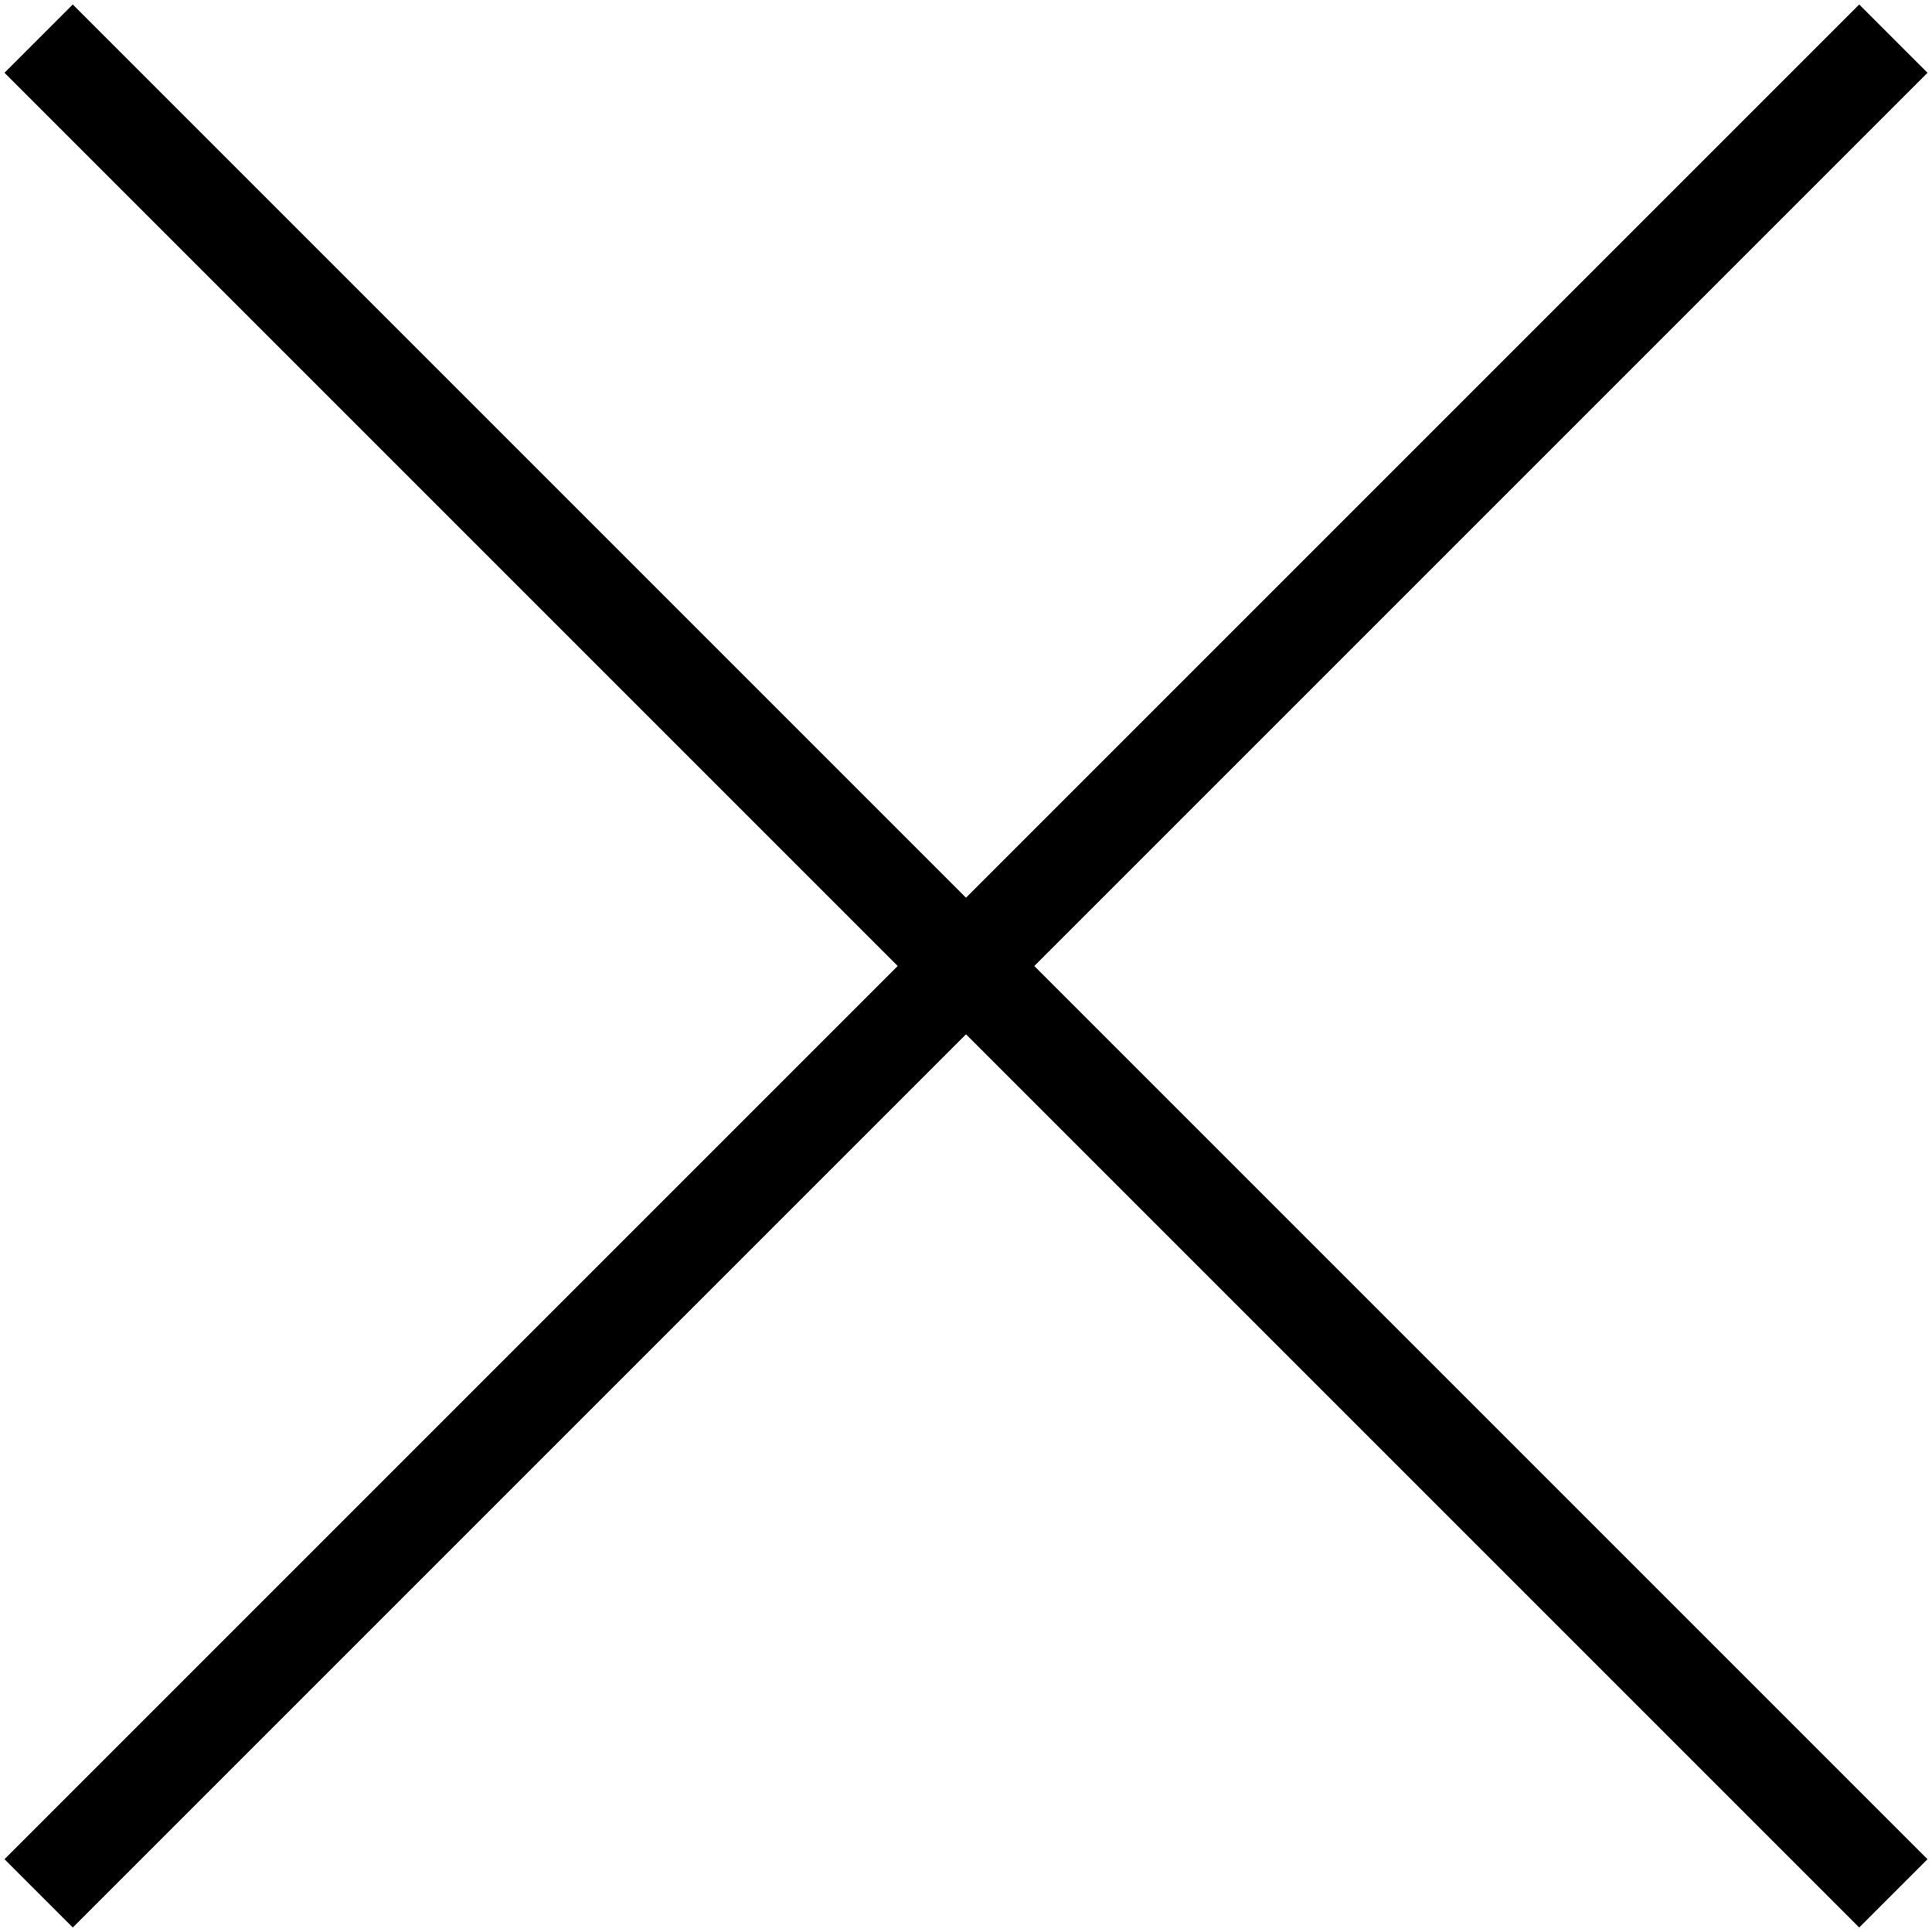
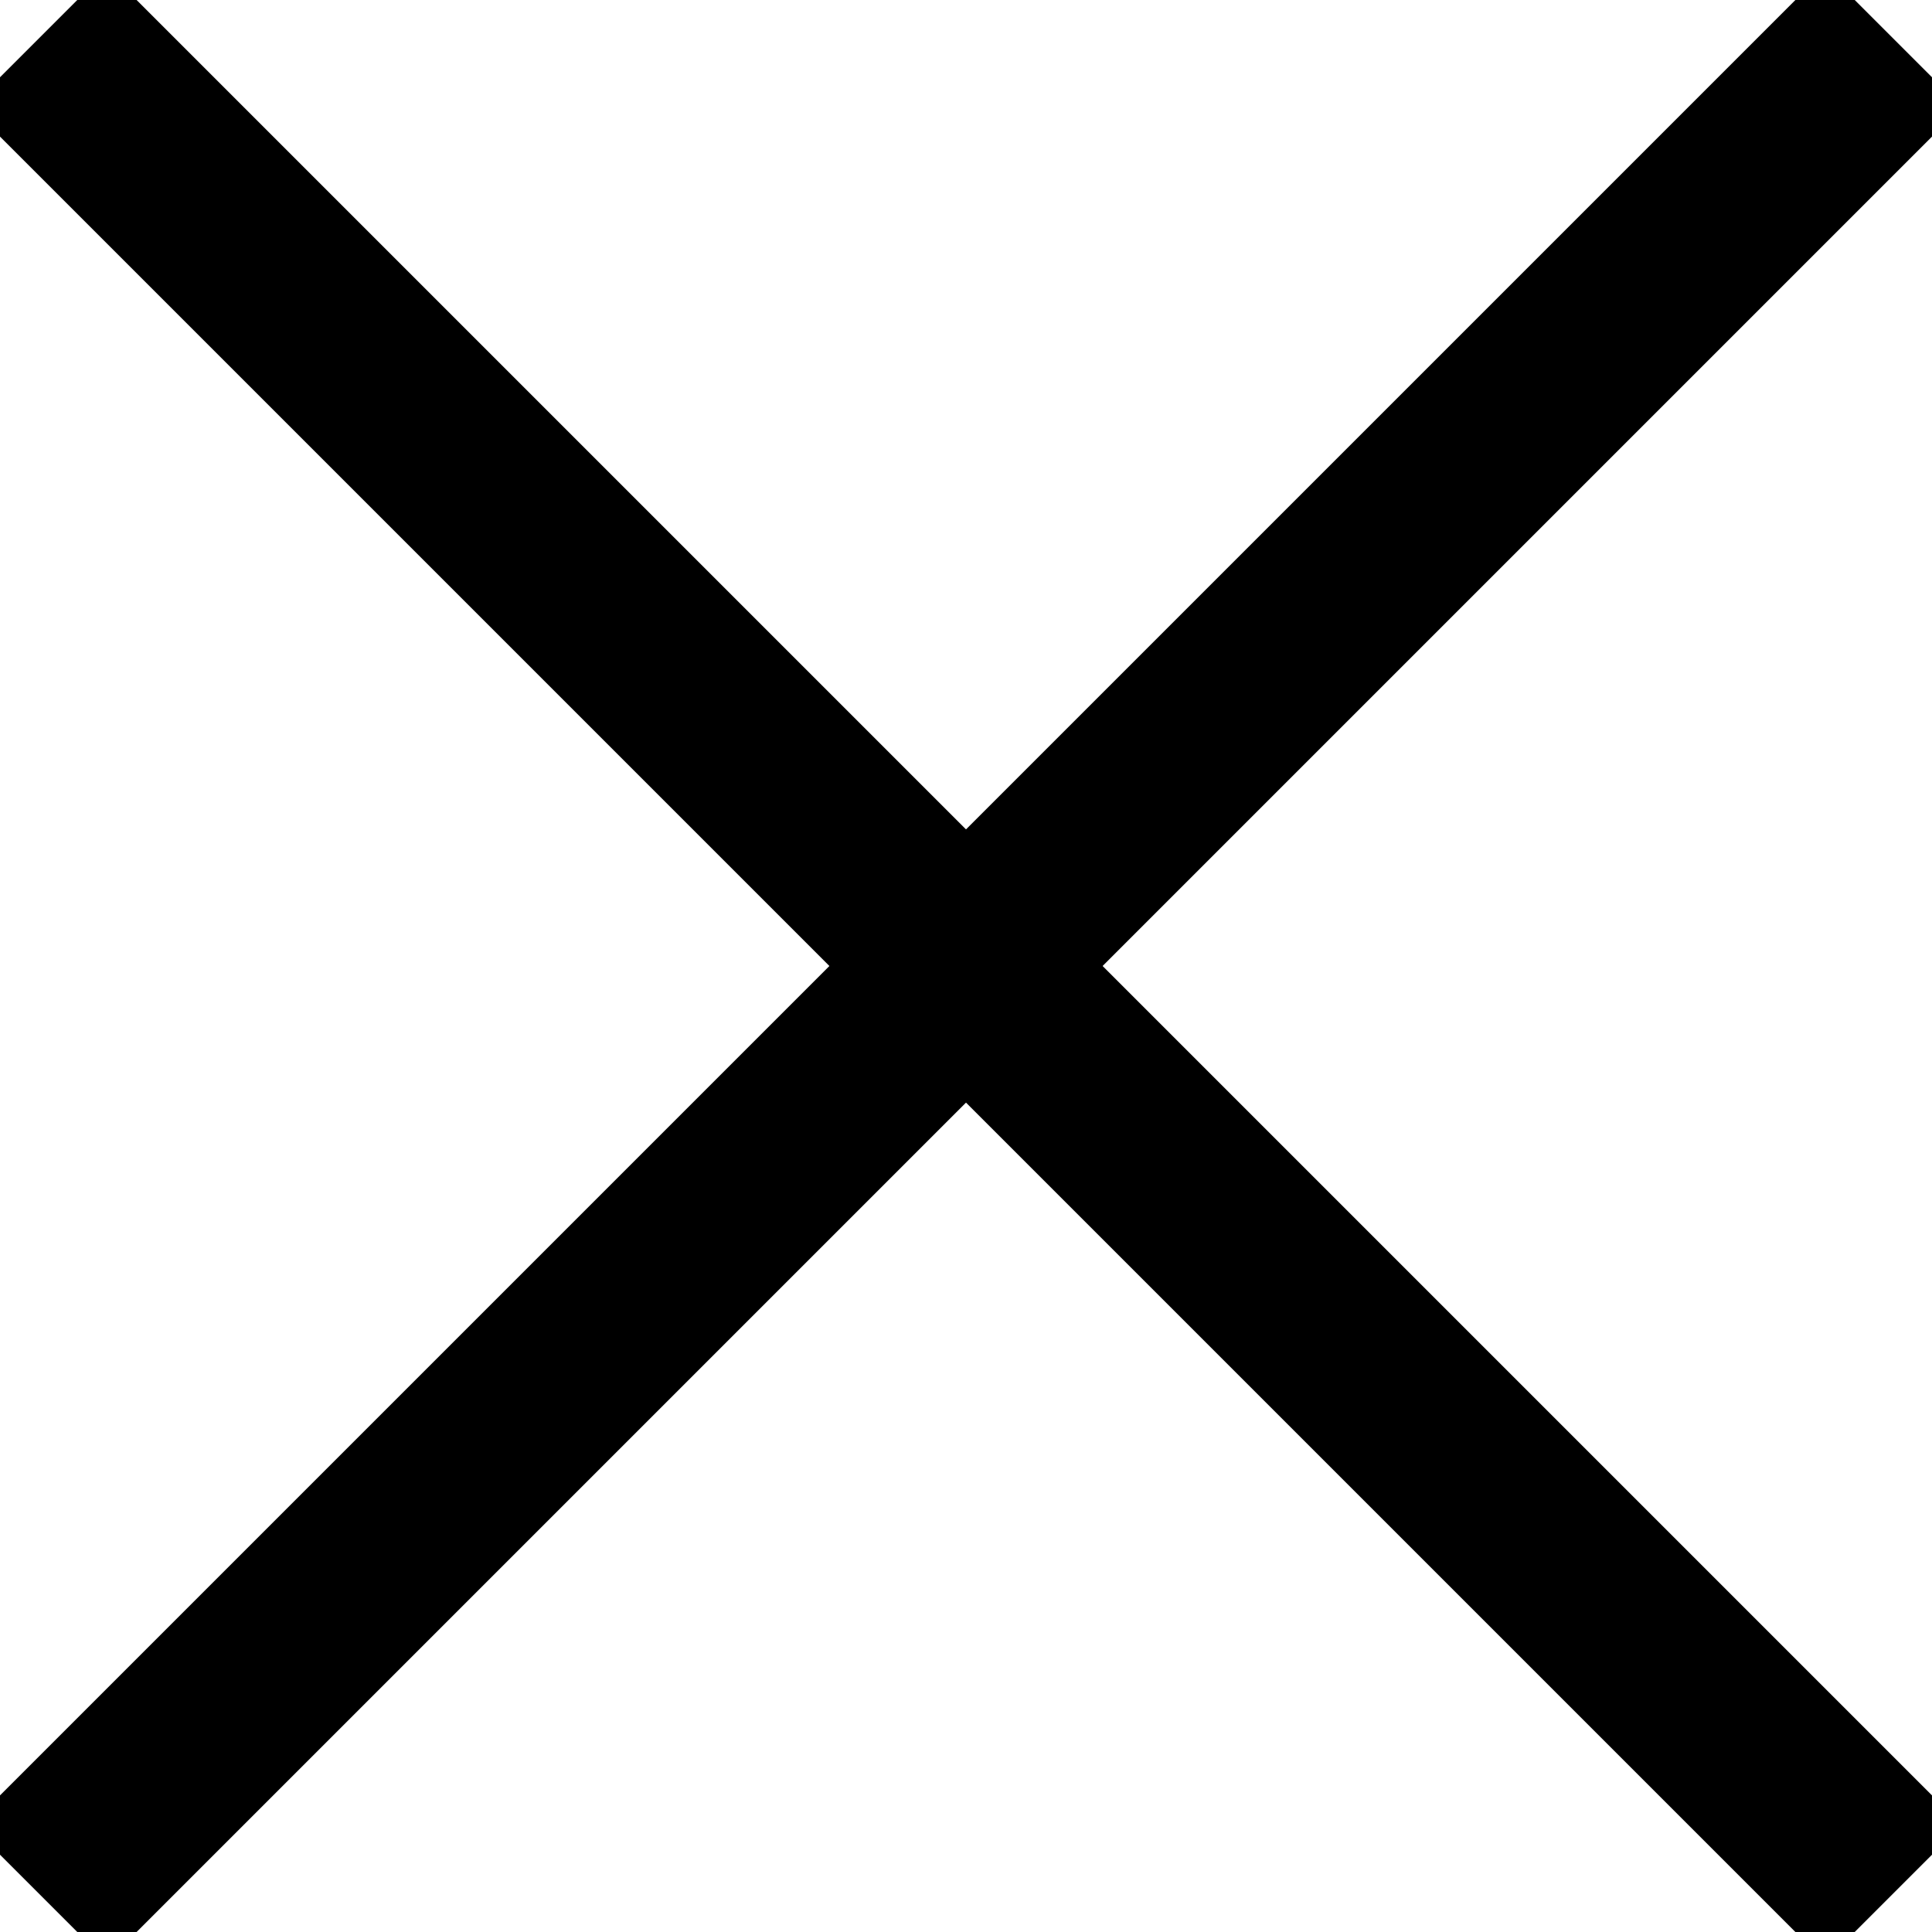
<svg xmlns="http://www.w3.org/2000/svg" version="1.1" viewBox="0 0 100 100">
-   <line stroke="currentColor" stroke-width="5" x1="2" y1="2" x2="98" y2="98" />
-   <line stroke="currentColor" stroke-width="5" x1="2" y1="98" x2="98" y2="2" />
+   <line stroke="currentColor" stroke-width="10" x1="2" y1="2" x2="98" y2="98" />
+   <line stroke="currentColor" stroke-width="10" x1="2" y1="98" x2="98" y2="2" />
</svg>
